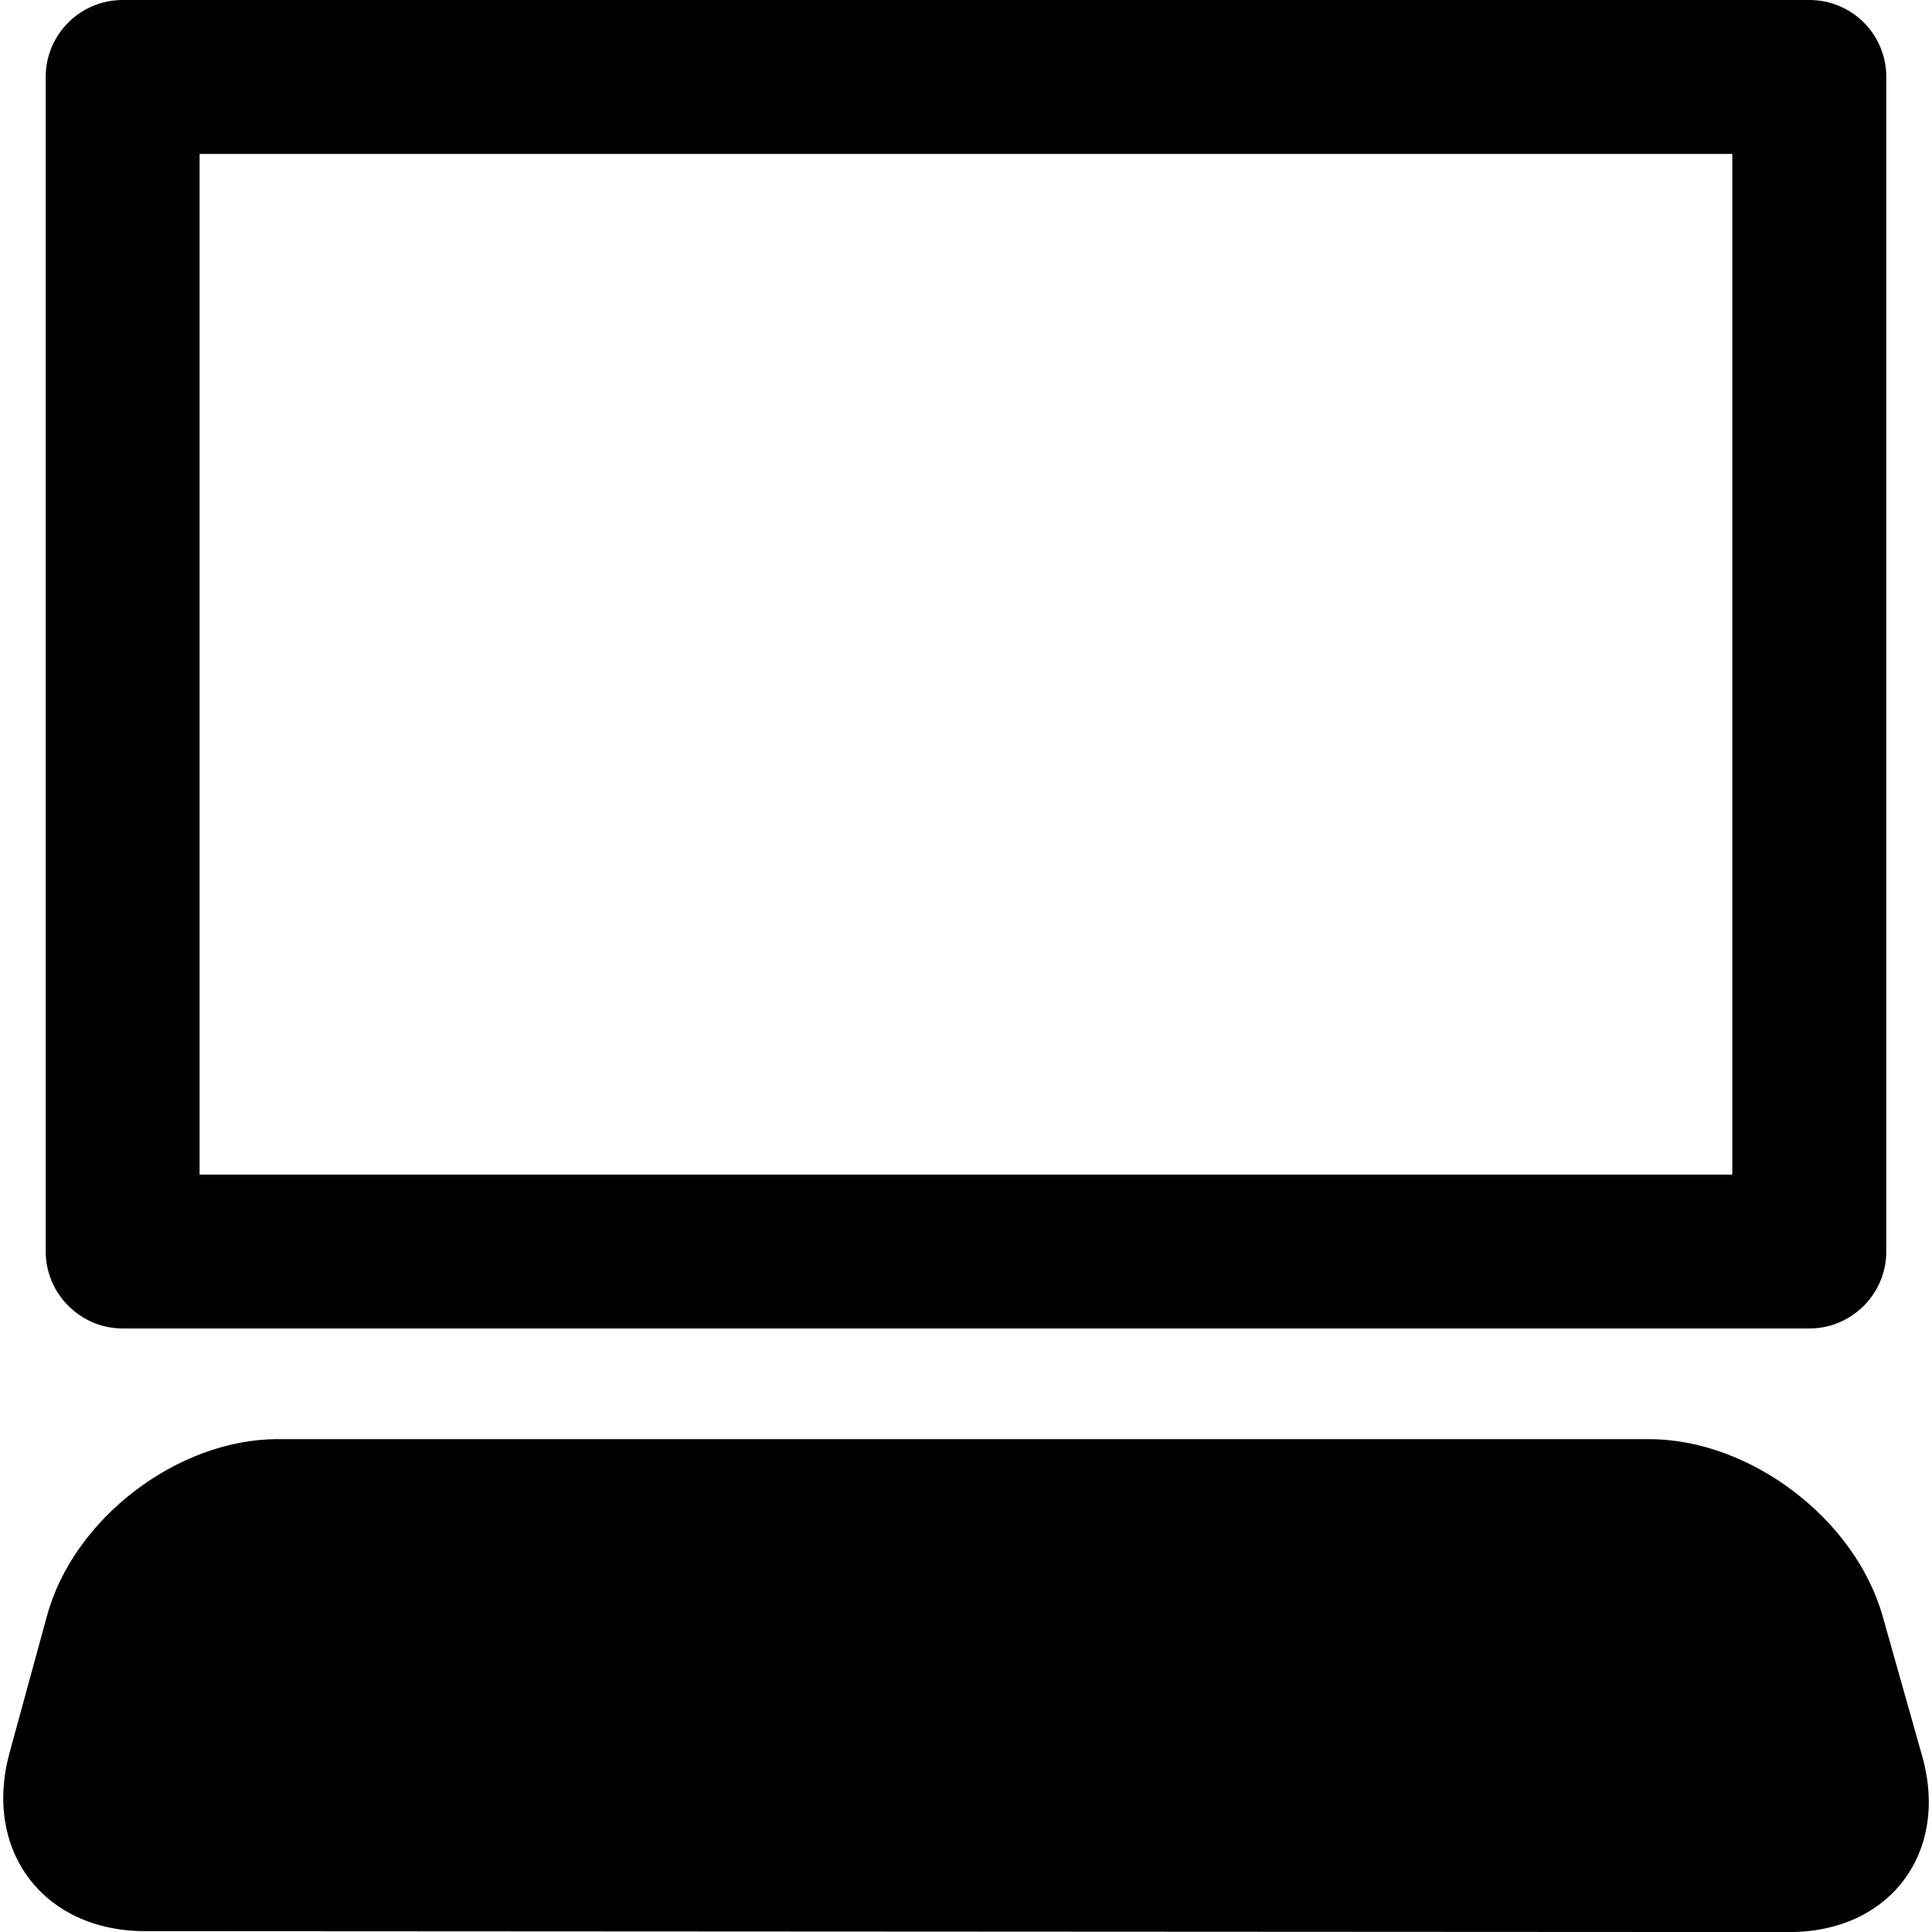
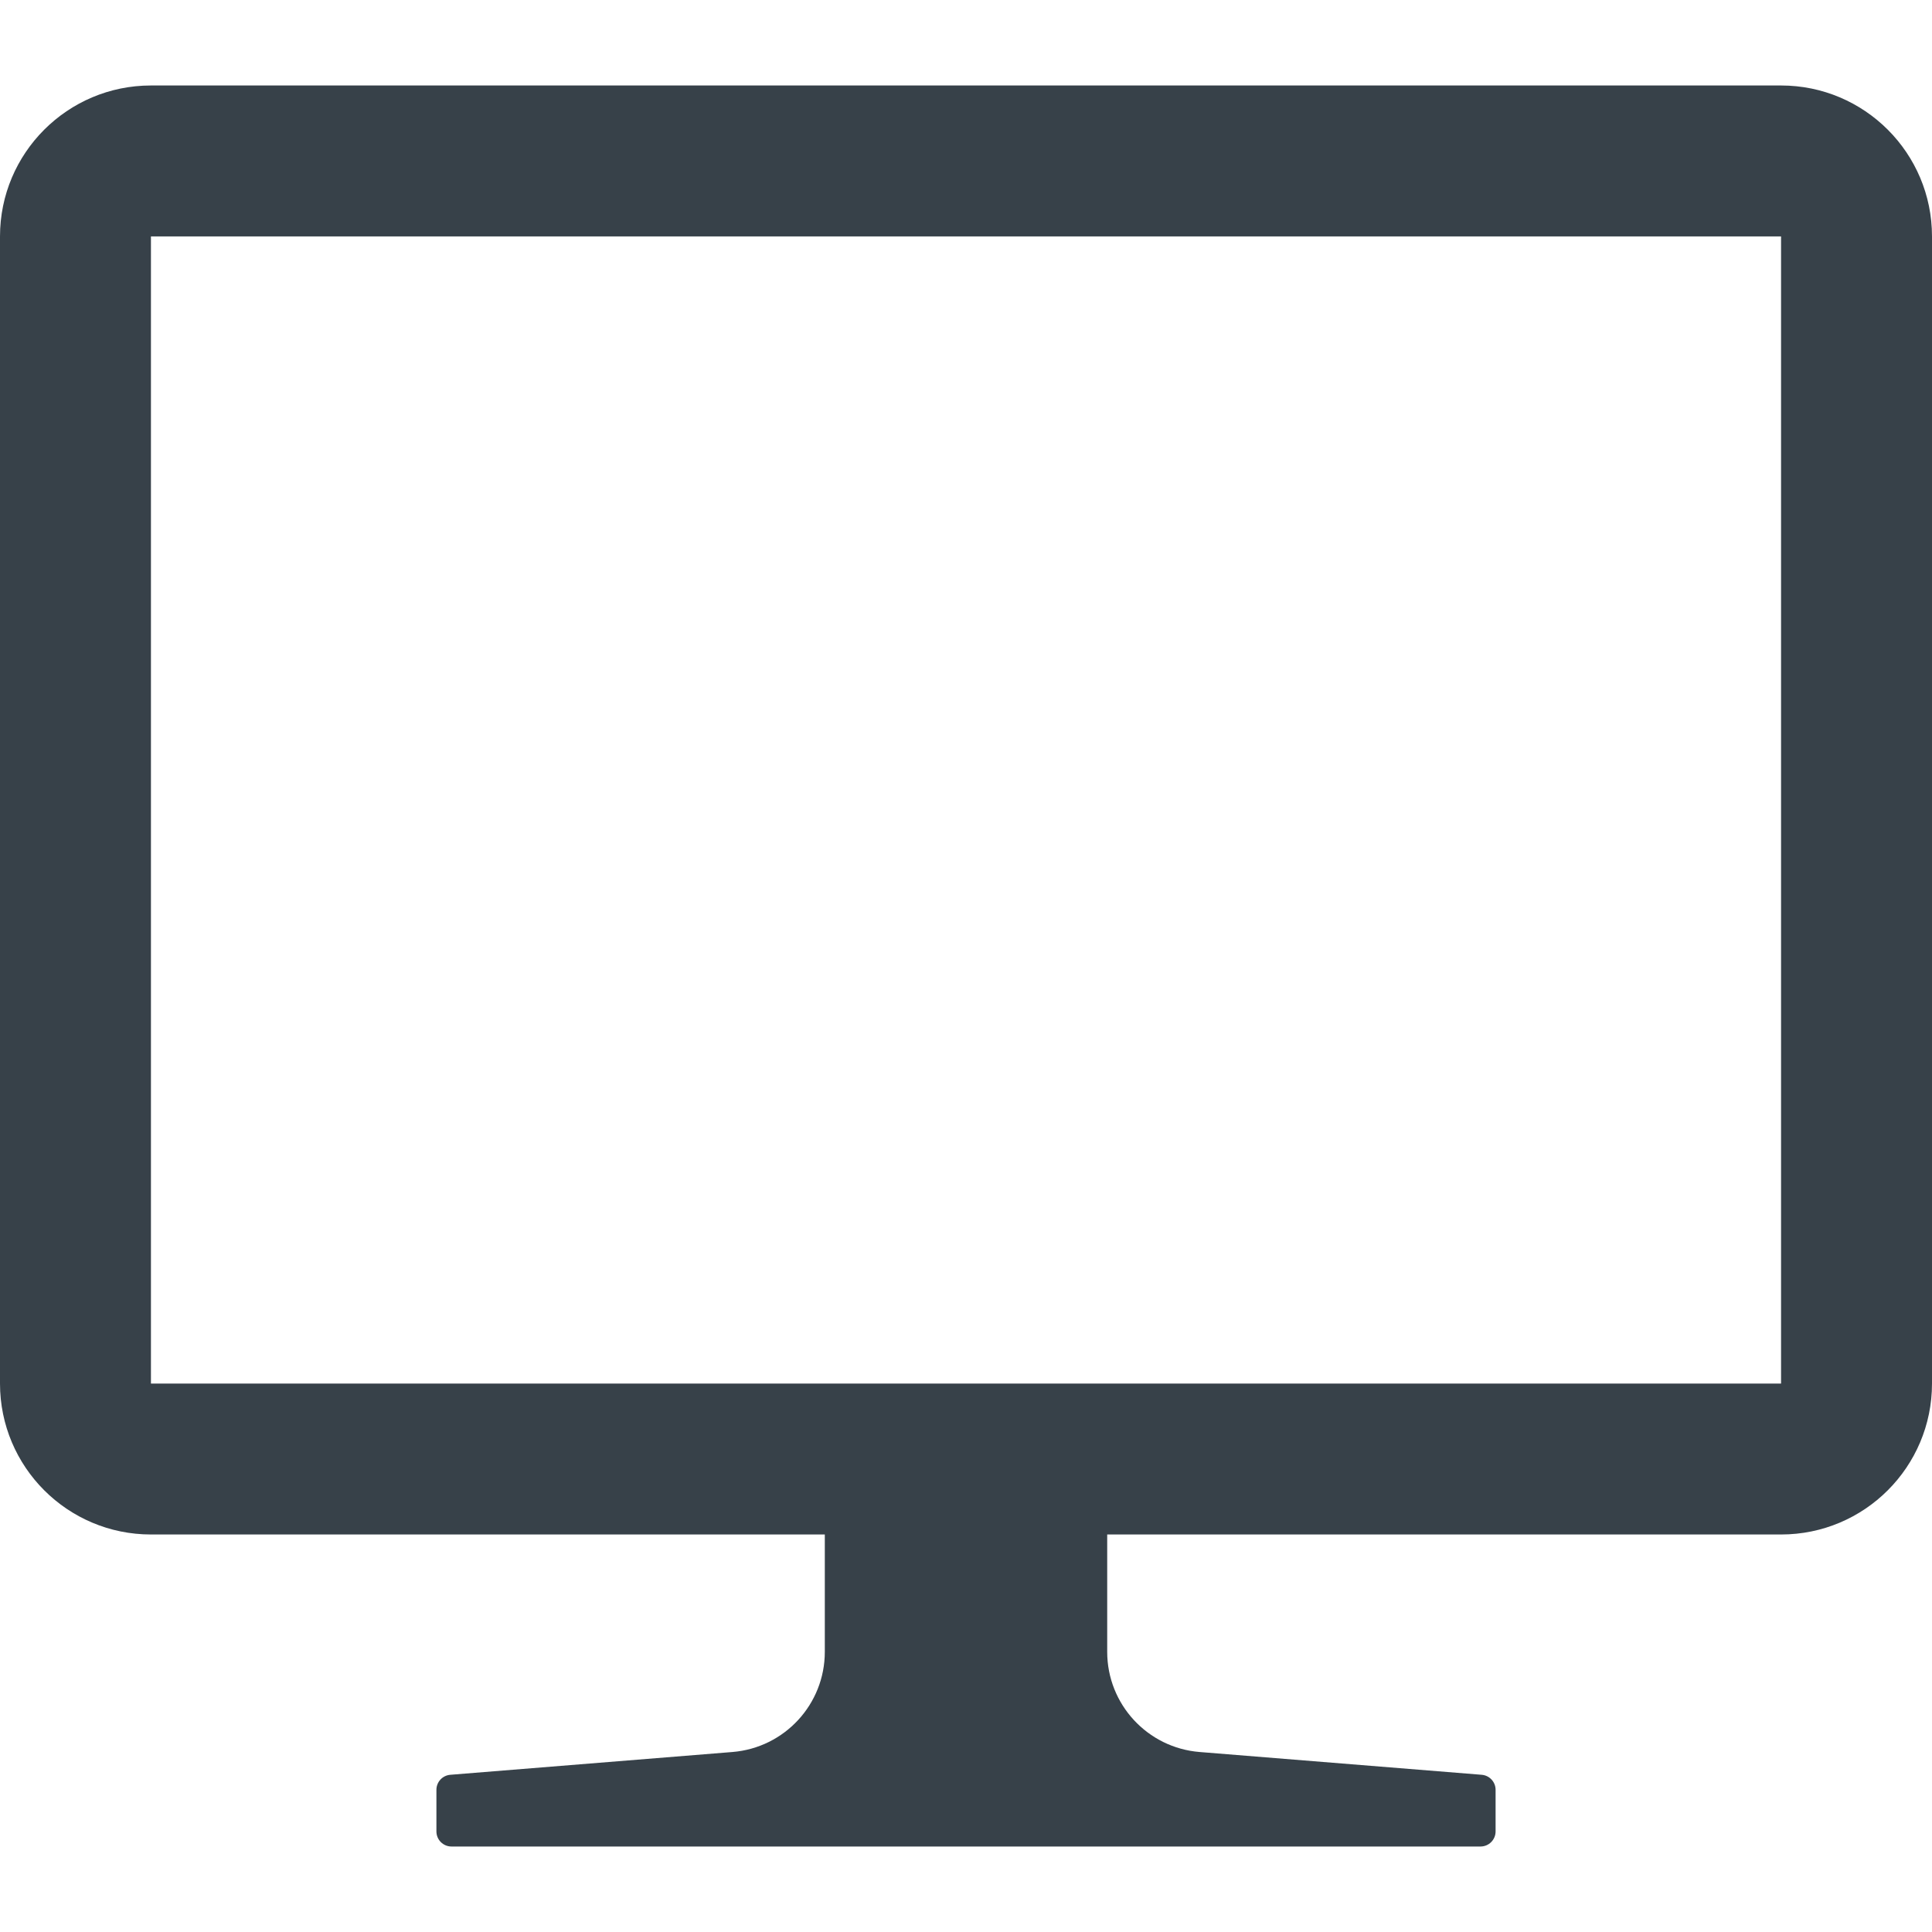
<svg xmlns="http://www.w3.org/2000/svg" width="32px" height="32px" id="svg2985" version="1.1">
  <defs id="defs2987" />
  <g id="layer1">
-     <path d="m 2.032,-1.9326786e-4 c -0.701,0 -1.275,0.569 -1.275,1.274 l 0,19.455 c 0,0.7 0.575,1.275 1.275,1.275 l 27.936,0 c 0.706,0 1.275,-0.576 1.275,-1.275 l 0,-19.455 c 0,-0.706 -0.57,-1.274 -1.275,-1.274 l -27.936,0 z M 3.306,2.55 l 25.386,0 0,16.905 -25.386,0 0,-16.905 z m 1.299,21.286 c -1.666,0 -3.394,1.318 -3.829,2.936 l -0.623,2.278 c -0.43,1.613 0.575,2.936 2.251,2.936 l 27.215,0.015 c 1.673,0.01 2.673,-1.308 2.218,-2.915 l -0.656,-2.323 c -0.459,-1.607 -2.193,-2.926 -3.868,-2.926 l -22.707,0 z" id="path257" />
+     <g style="opacity:1" id="g6" transform="matrix(0.0625,0,0,0.0625,0,3.125e-5)">
+       <path class="st0" d="M 472,22.654 H 40 c -22.09,0 -40,17.91 -40,40 v 304 c 0,22.094 17.91,40 40,40 h 178.582 v 31.102 c 0,13.875 -10.657,25.426 -24.485,26.543 l -74.766,6.038 c -2.074,0.168 -3.676,1.902 -3.676,3.985 v 11.027 c 0,2.207 1.79,3.996 3.996,3.996 h 272.696 c 2.21,0 4,-1.789 4,-3.996 v -11.027 c 0,-2.082 -1.602,-3.817 -3.676,-3.985 l -74.766,-6.038 C 304.077,463.181 293.42,451.631 293.42,437.756 V 406.654 H 472 c 22.094,0 40,-17.906 40,-40 v -304 c 0,-22.089 -17.906,-40 -40,-40 z m -432,344 v -304 h 432 v 304 H 41.16 Z" id="path4" style="fill:#374149" />
+     </g>
  </g>
</svg>
